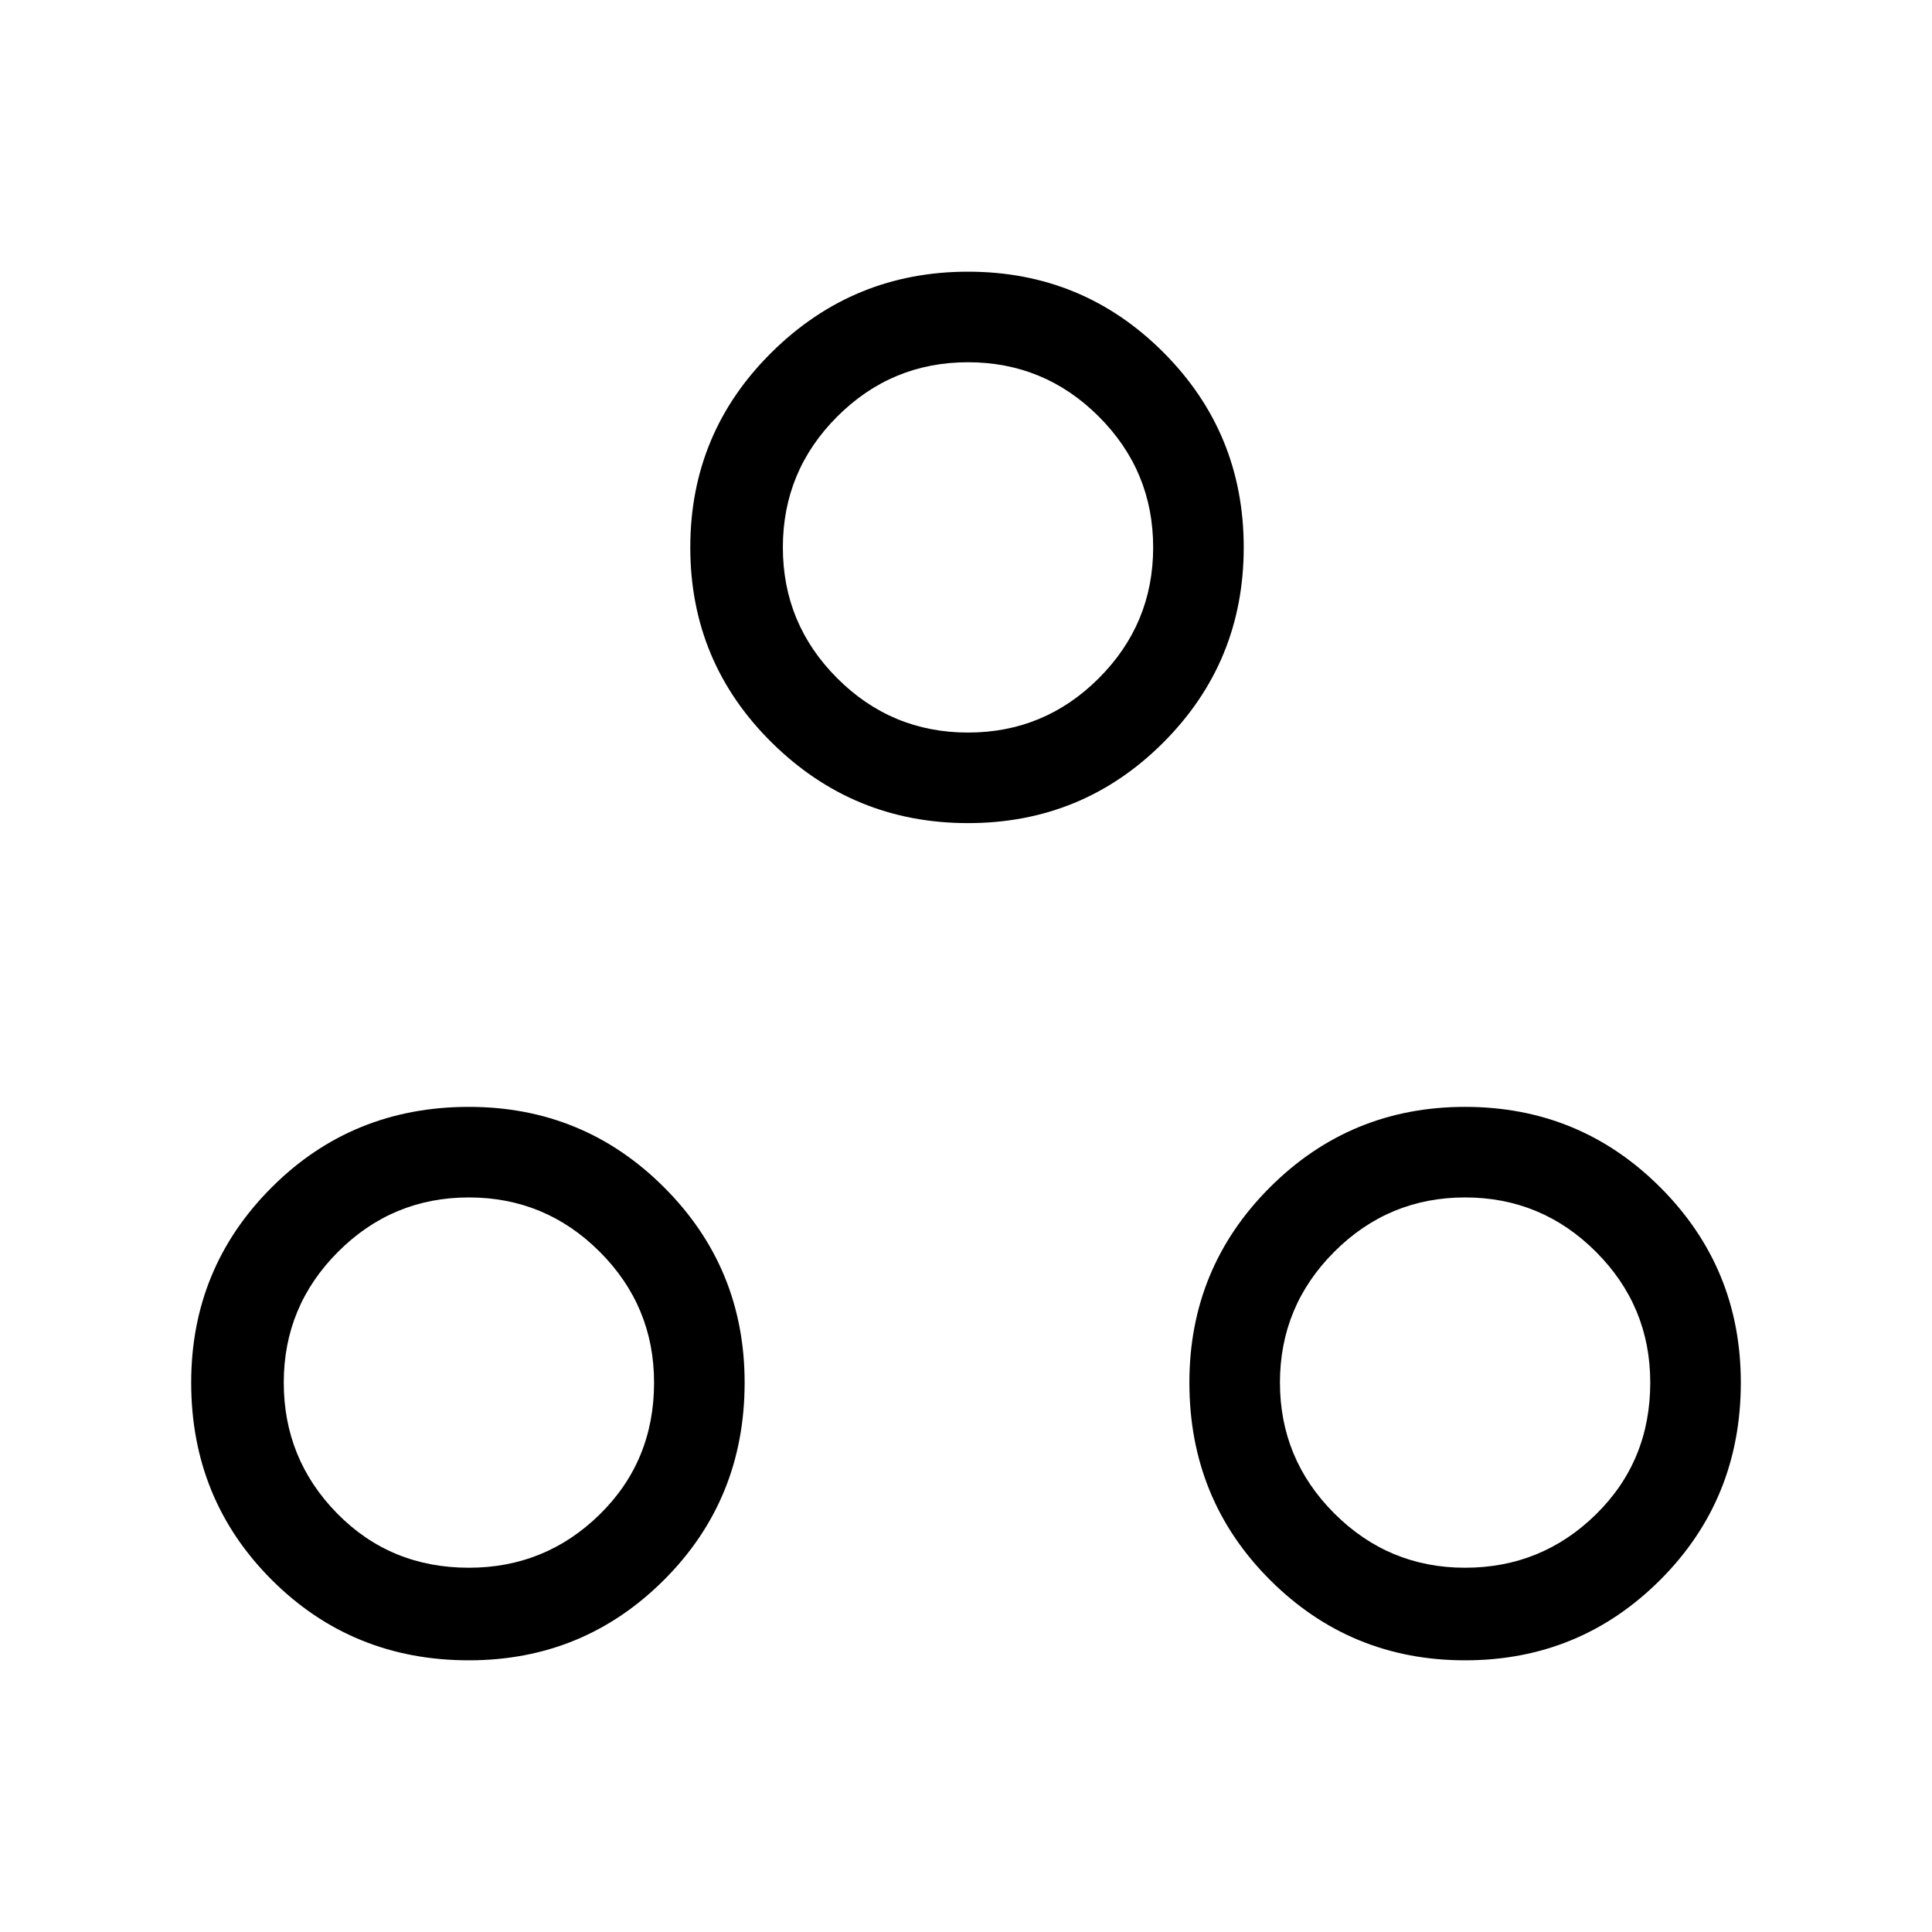
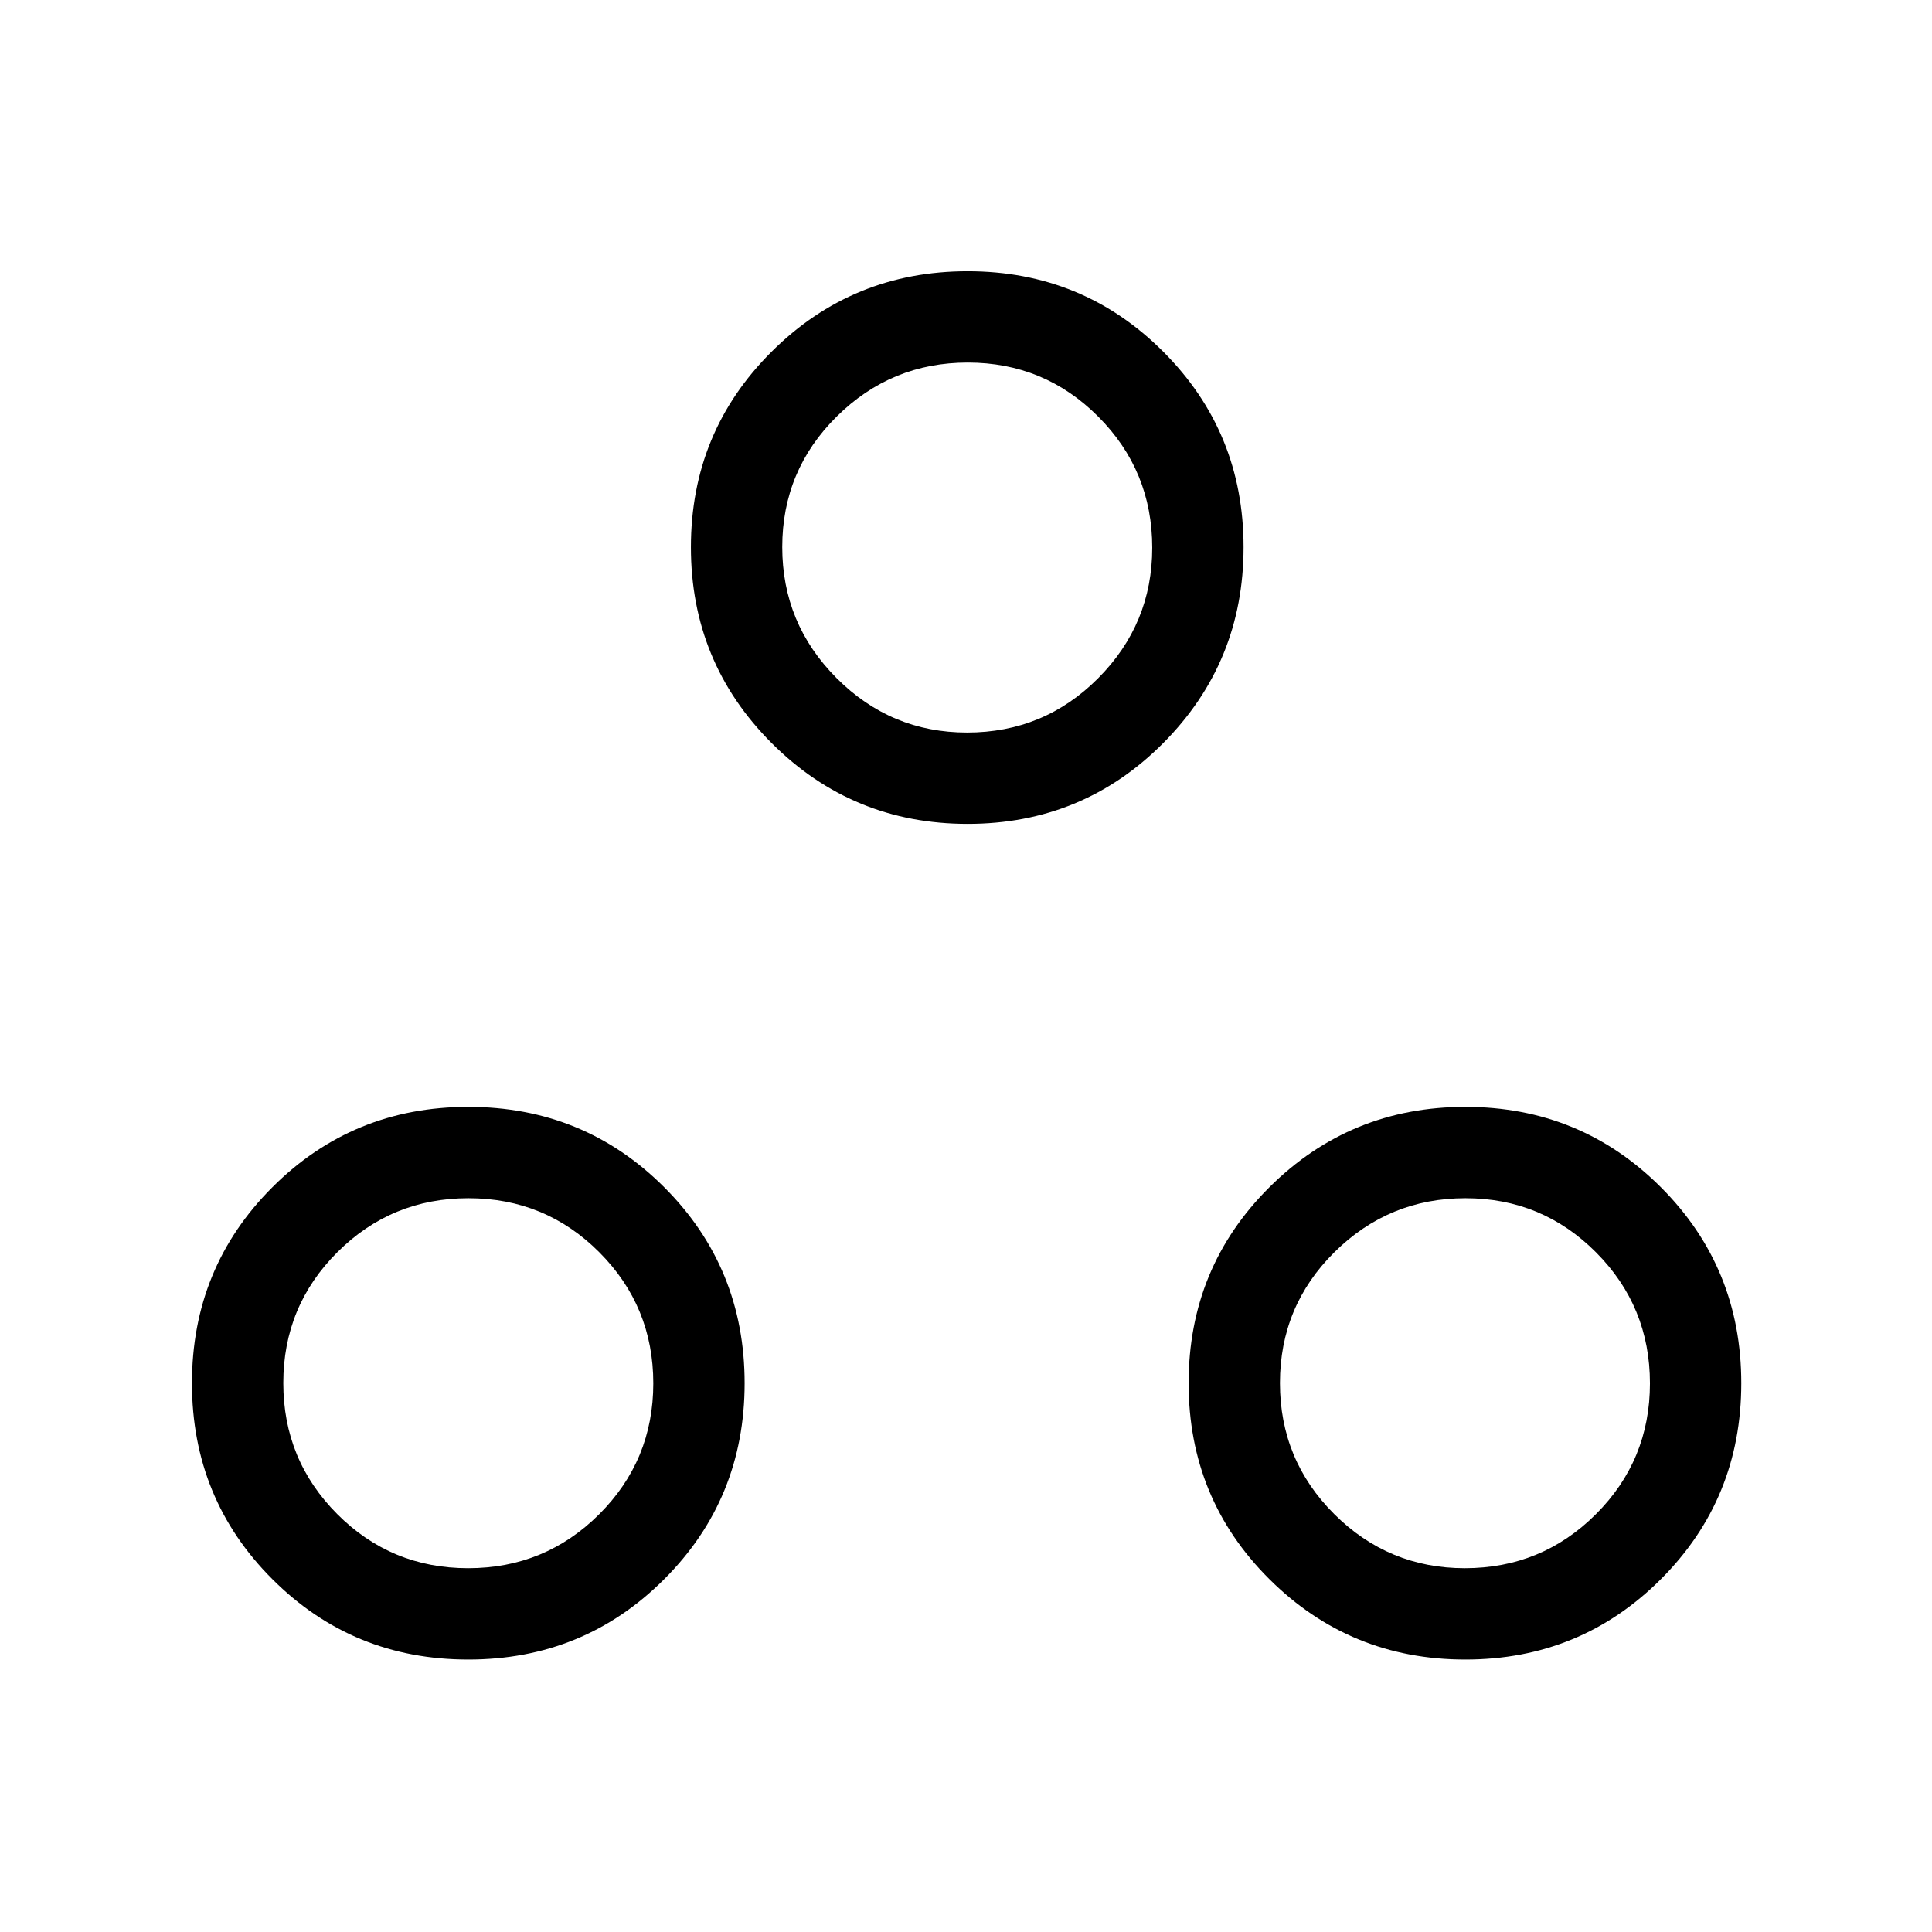
- <svg xmlns="http://www.w3.org/2000/svg" height="48" width="48">
-   <path d="M11.65 41.25q-2.9 0-4.9-2-2-2-2-4.9 0-2.85 2-4.85 2-2 4.9-2 2.85 0 4.85 2 2 2 2 4.85 0 2.9-2 4.9-2 2-4.85 2Zm24.75 0q-2.85 0-4.85-2-2-2-2-4.9 0-2.85 2-4.85 2-2 4.85-2 2.85 0 4.85 2 2 2 2 4.85 0 2.9-2 4.9-2 2-4.85 2Zm-24.75-2.3q1.9 0 3.25-1.325t1.35-3.275q0-1.9-1.35-3.25t-3.25-1.35q-1.9 0-3.25 1.35t-1.35 3.25q0 1.9 1.325 3.25t3.275 1.35Zm24.75 0q1.9 0 3.25-1.325T41 34.35q0-1.9-1.35-3.25t-3.25-1.35q-1.9 0-3.25 1.35t-1.35 3.25q0 1.9 1.35 3.25t3.25 1.35Zm-12.35-18.5q-2.85 0-4.875-2T17.15 13.6q0-2.85 2.025-4.85 2.025-2 4.875-2t4.85 2q2 2 2 4.85 0 2.85-2 4.85-2 2-4.85 2Zm0-2.25q1.9 0 3.25-1.35t1.35-3.25q0-1.9-1.35-3.25T24.05 9q-1.9 0-3.25 1.35t-1.35 3.25q0 1.9 1.35 3.25t3.25 1.35Zm0-4.6ZM36.4 34.35Zm-24.75 0Z" />
+ <svg xmlns="http://www.w3.org/2000/svg" height="48" viewBox="0 -960 960 960" width="48">
+   <path d="M232.693-135.386q-57.423 0-97.365-39.942-39.942-39.942-39.942-97.365 0-57.422 39.942-97.364 39.942-39.942 97.365-39.942 57.422 0 97.364 39.942 39.942 39.942 39.942 97.364 0 57.423-39.942 97.365-39.942 39.942-97.364 39.942Zm495.422 0q-57.23 0-97.365-39.942-40.134-39.942-40.134-97.365 0-57.422 40.134-97.364 40.135-39.942 97.365-39.942 57.231 0 97.173 39.942t39.942 97.364q0 57.423-39.942 97.365-39.942 39.942-97.173 39.942Zm-495.497-45.383q38.228 0 65.113-26.81 26.885-26.81 26.885-65.039 0-38.228-26.81-65.113-26.81-26.885-65.039-26.885-38.228 0-65.113 26.81-26.885 26.81-26.885 65.039 0 38.228 26.81 65.113 26.81 26.885 65.039 26.885Zm495.23 0q38.229 0 65.113-26.81 26.885-26.81 26.885-65.039 0-38.228-26.81-65.113-26.809-26.885-64.846-26.885-38.036 0-65.113 26.81Q636-310.996 636-272.767q0 38.228 26.98 65.113 26.981 26.885 64.868 26.885Zm-247.04-369.847q-57.231 0-97.365-40.134-40.134-40.135-40.134-97.365 0-57.231 40.134-97.173t97.365-39.942q57.23 0 97.172 39.942t39.942 97.173q0 57.23-39.942 97.365-39.942 40.134-97.172 40.134ZM480.54-596q38.229 0 65.114-26.98 26.885-26.981 26.885-64.868 0-38.229-26.81-65.113-26.81-26.885-64.846-26.885-38.037 0-65.114 26.81-27.077 26.809-27.077 64.846 0 38.036 26.981 65.113Q442.653-596 480.54-596Zm.075-91.923Zm247.308 415.23Zm-495.23 0Z" />
</svg>
